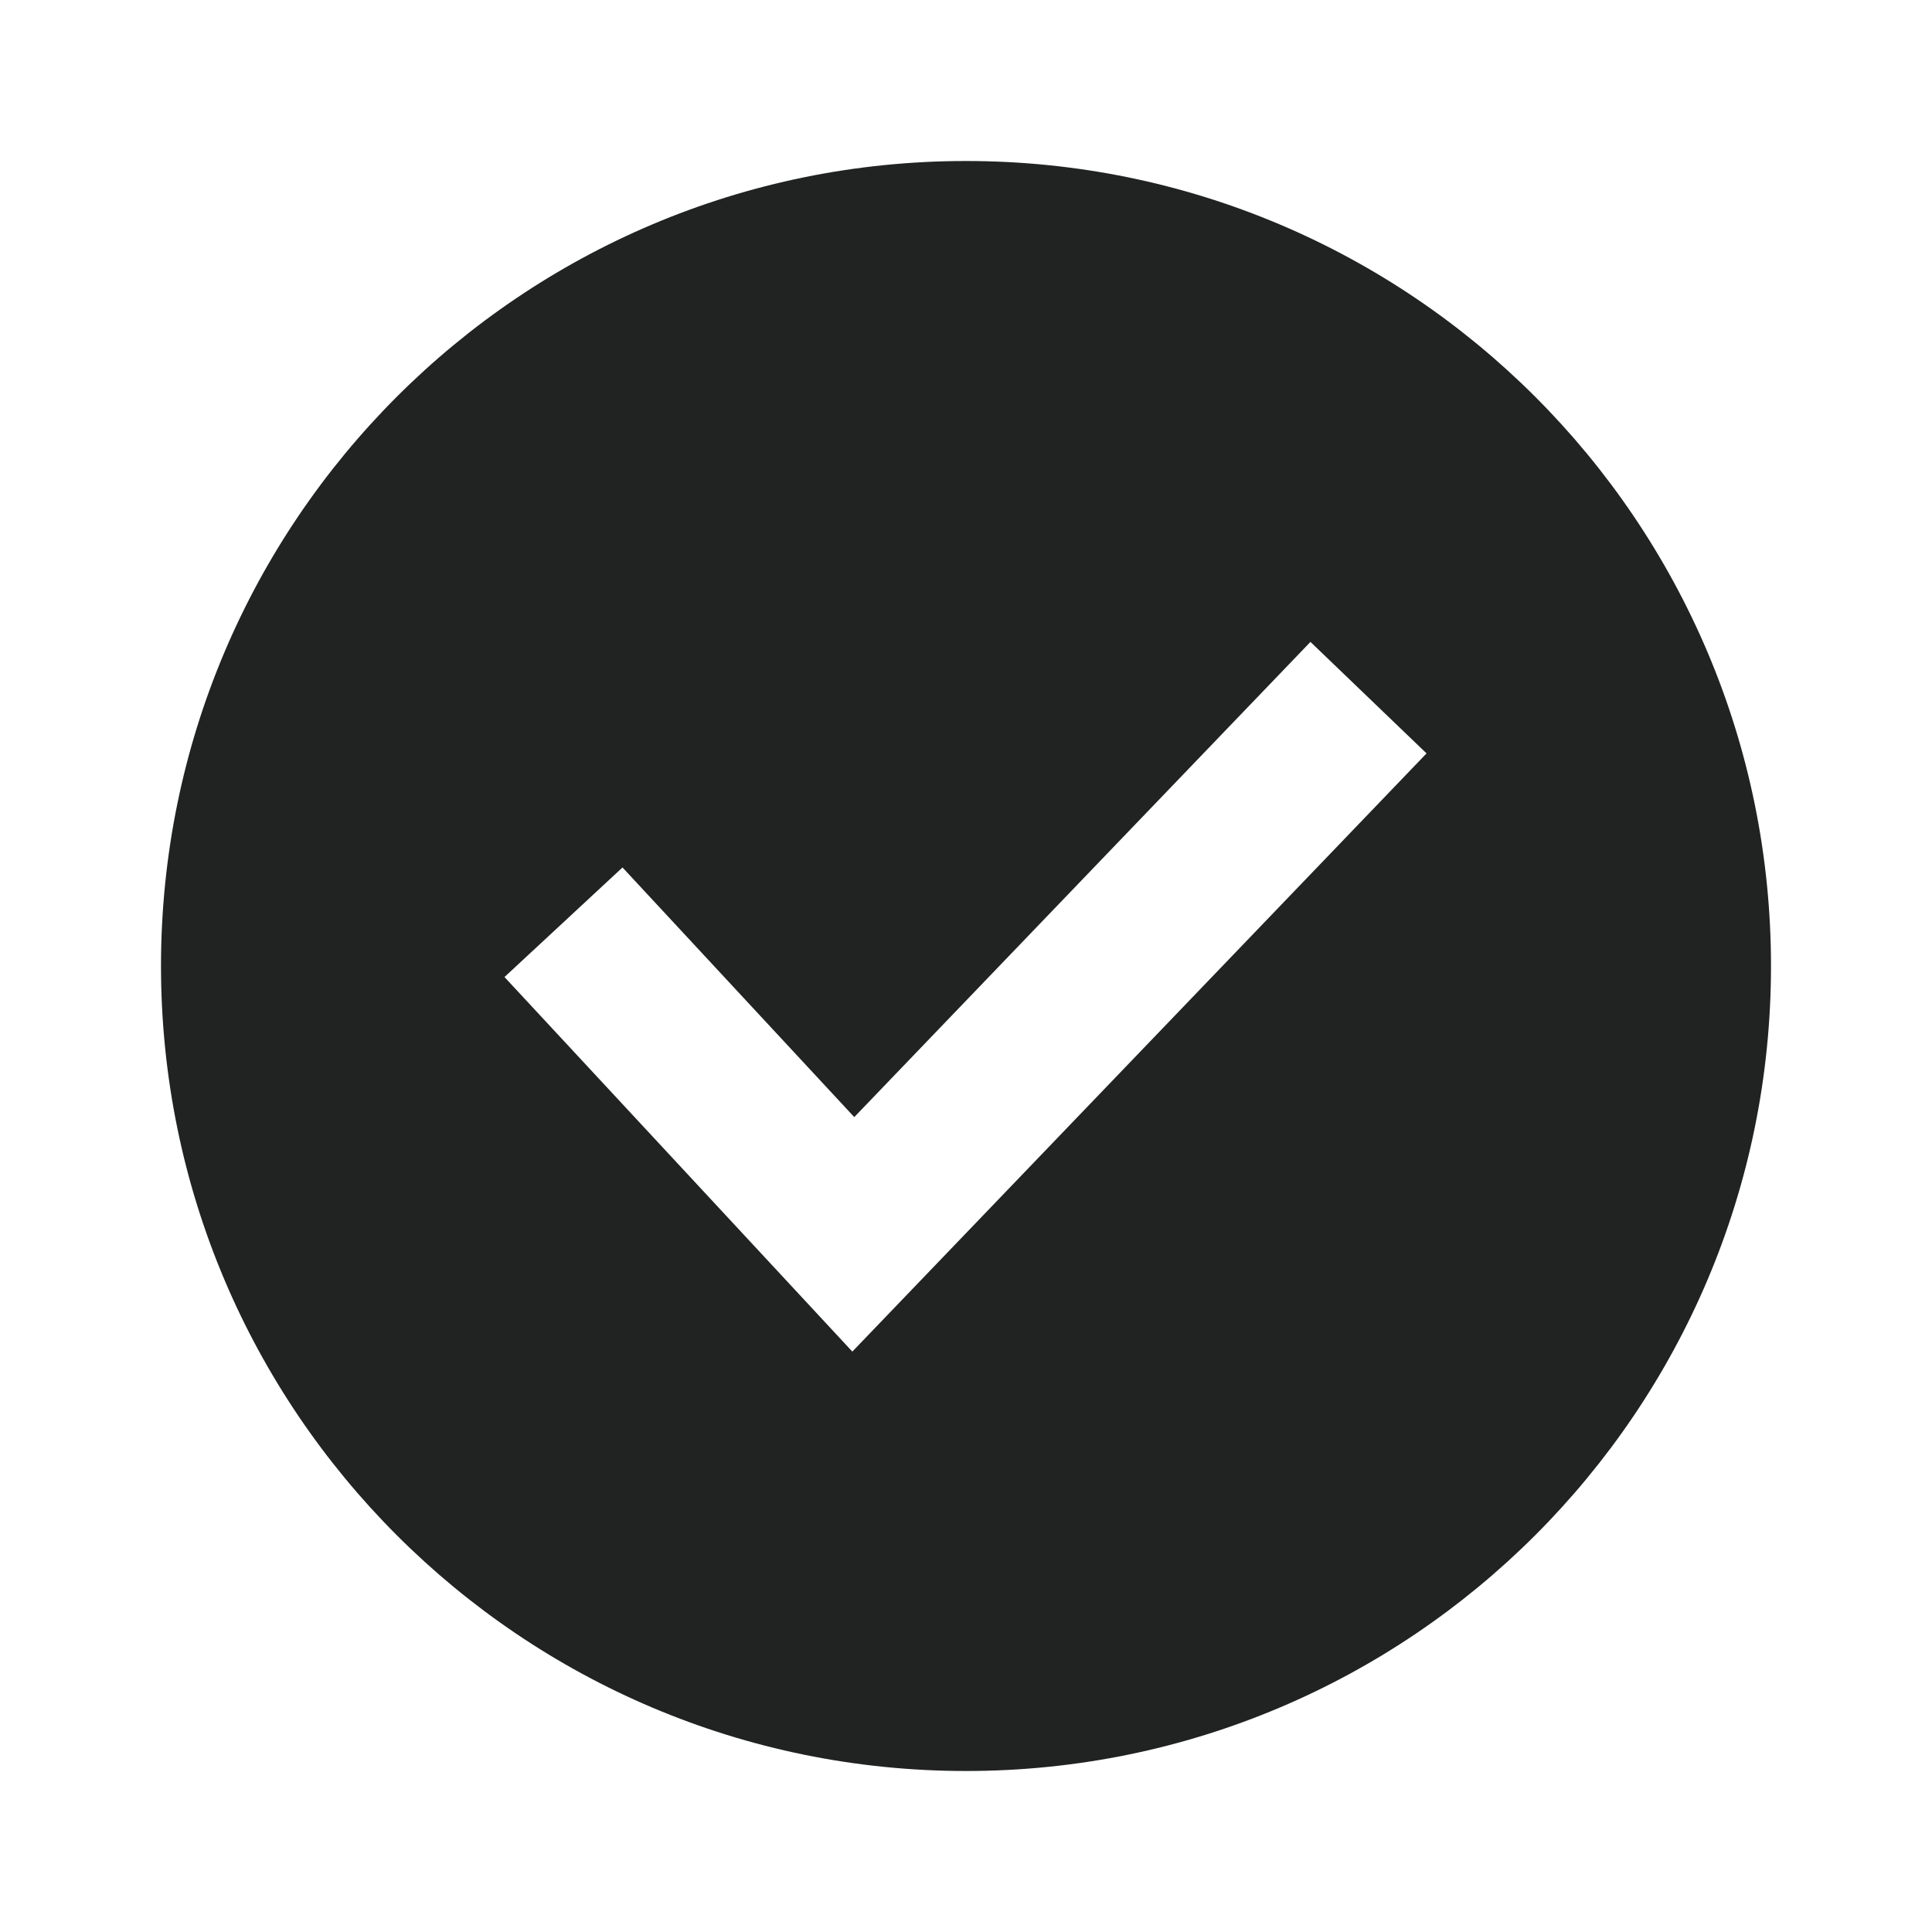
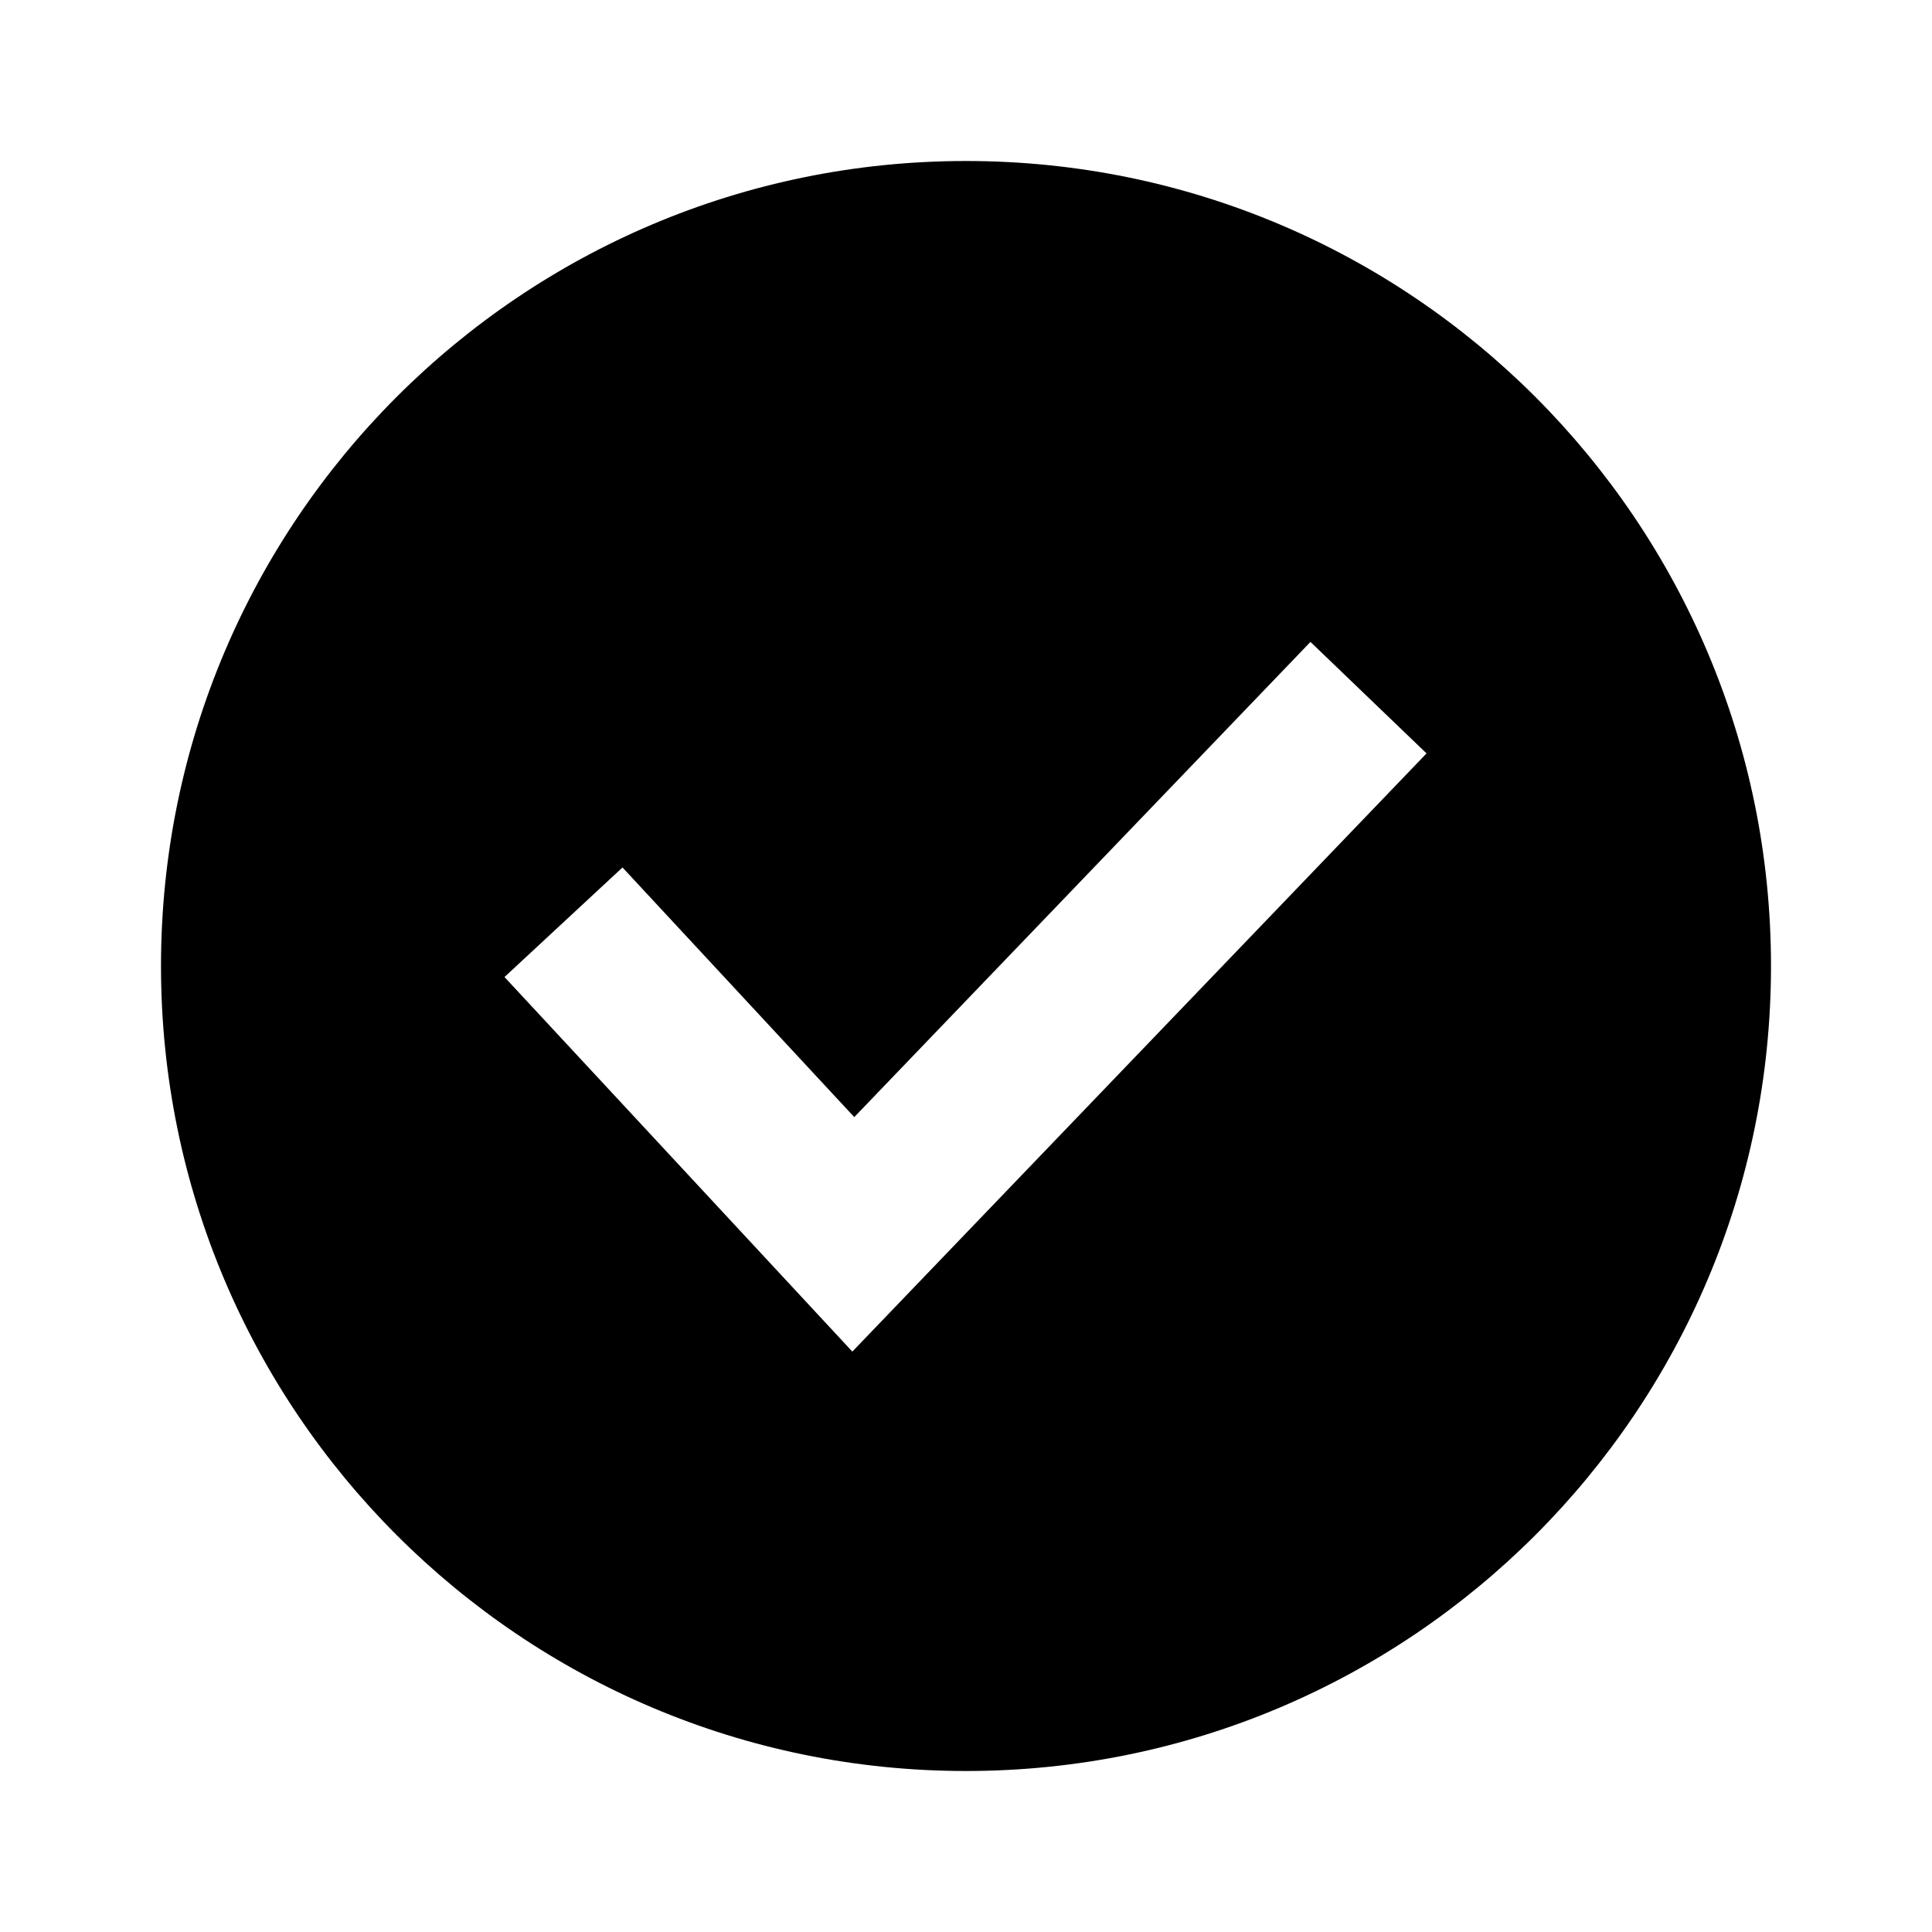
<svg xmlns="http://www.w3.org/2000/svg" width="24" height="24" viewBox="0 0 24 24" fill="none">
-   <path fill-rule="evenodd" clip-rule="evenodd" d="M12 22C17.523 22 22 17.523 22 12C22 6.477 17.523 2 12 2C6.477 2 2 6.477 2 12C2 17.523 6.477 22 12 22ZM10.588 16.79L17.721 9.359L16.279 7.974L10.612 13.877L7.733 10.776L6.267 12.137L10.588 16.79Z" fill="#212322" />
+   <path fill-rule="evenodd" clip-rule="evenodd" d="M12 22C17.523 22 22 17.523 22 12C22 6.477 17.523 2 12 2C6.477 2 2 6.477 2 12C2 17.523 6.477 22 12 22ZM10.588 16.79L17.721 9.359L16.279 7.974L10.612 13.877L7.733 10.776L6.267 12.137L10.588 16.79Z" fill="currentColor" />
</svg>
